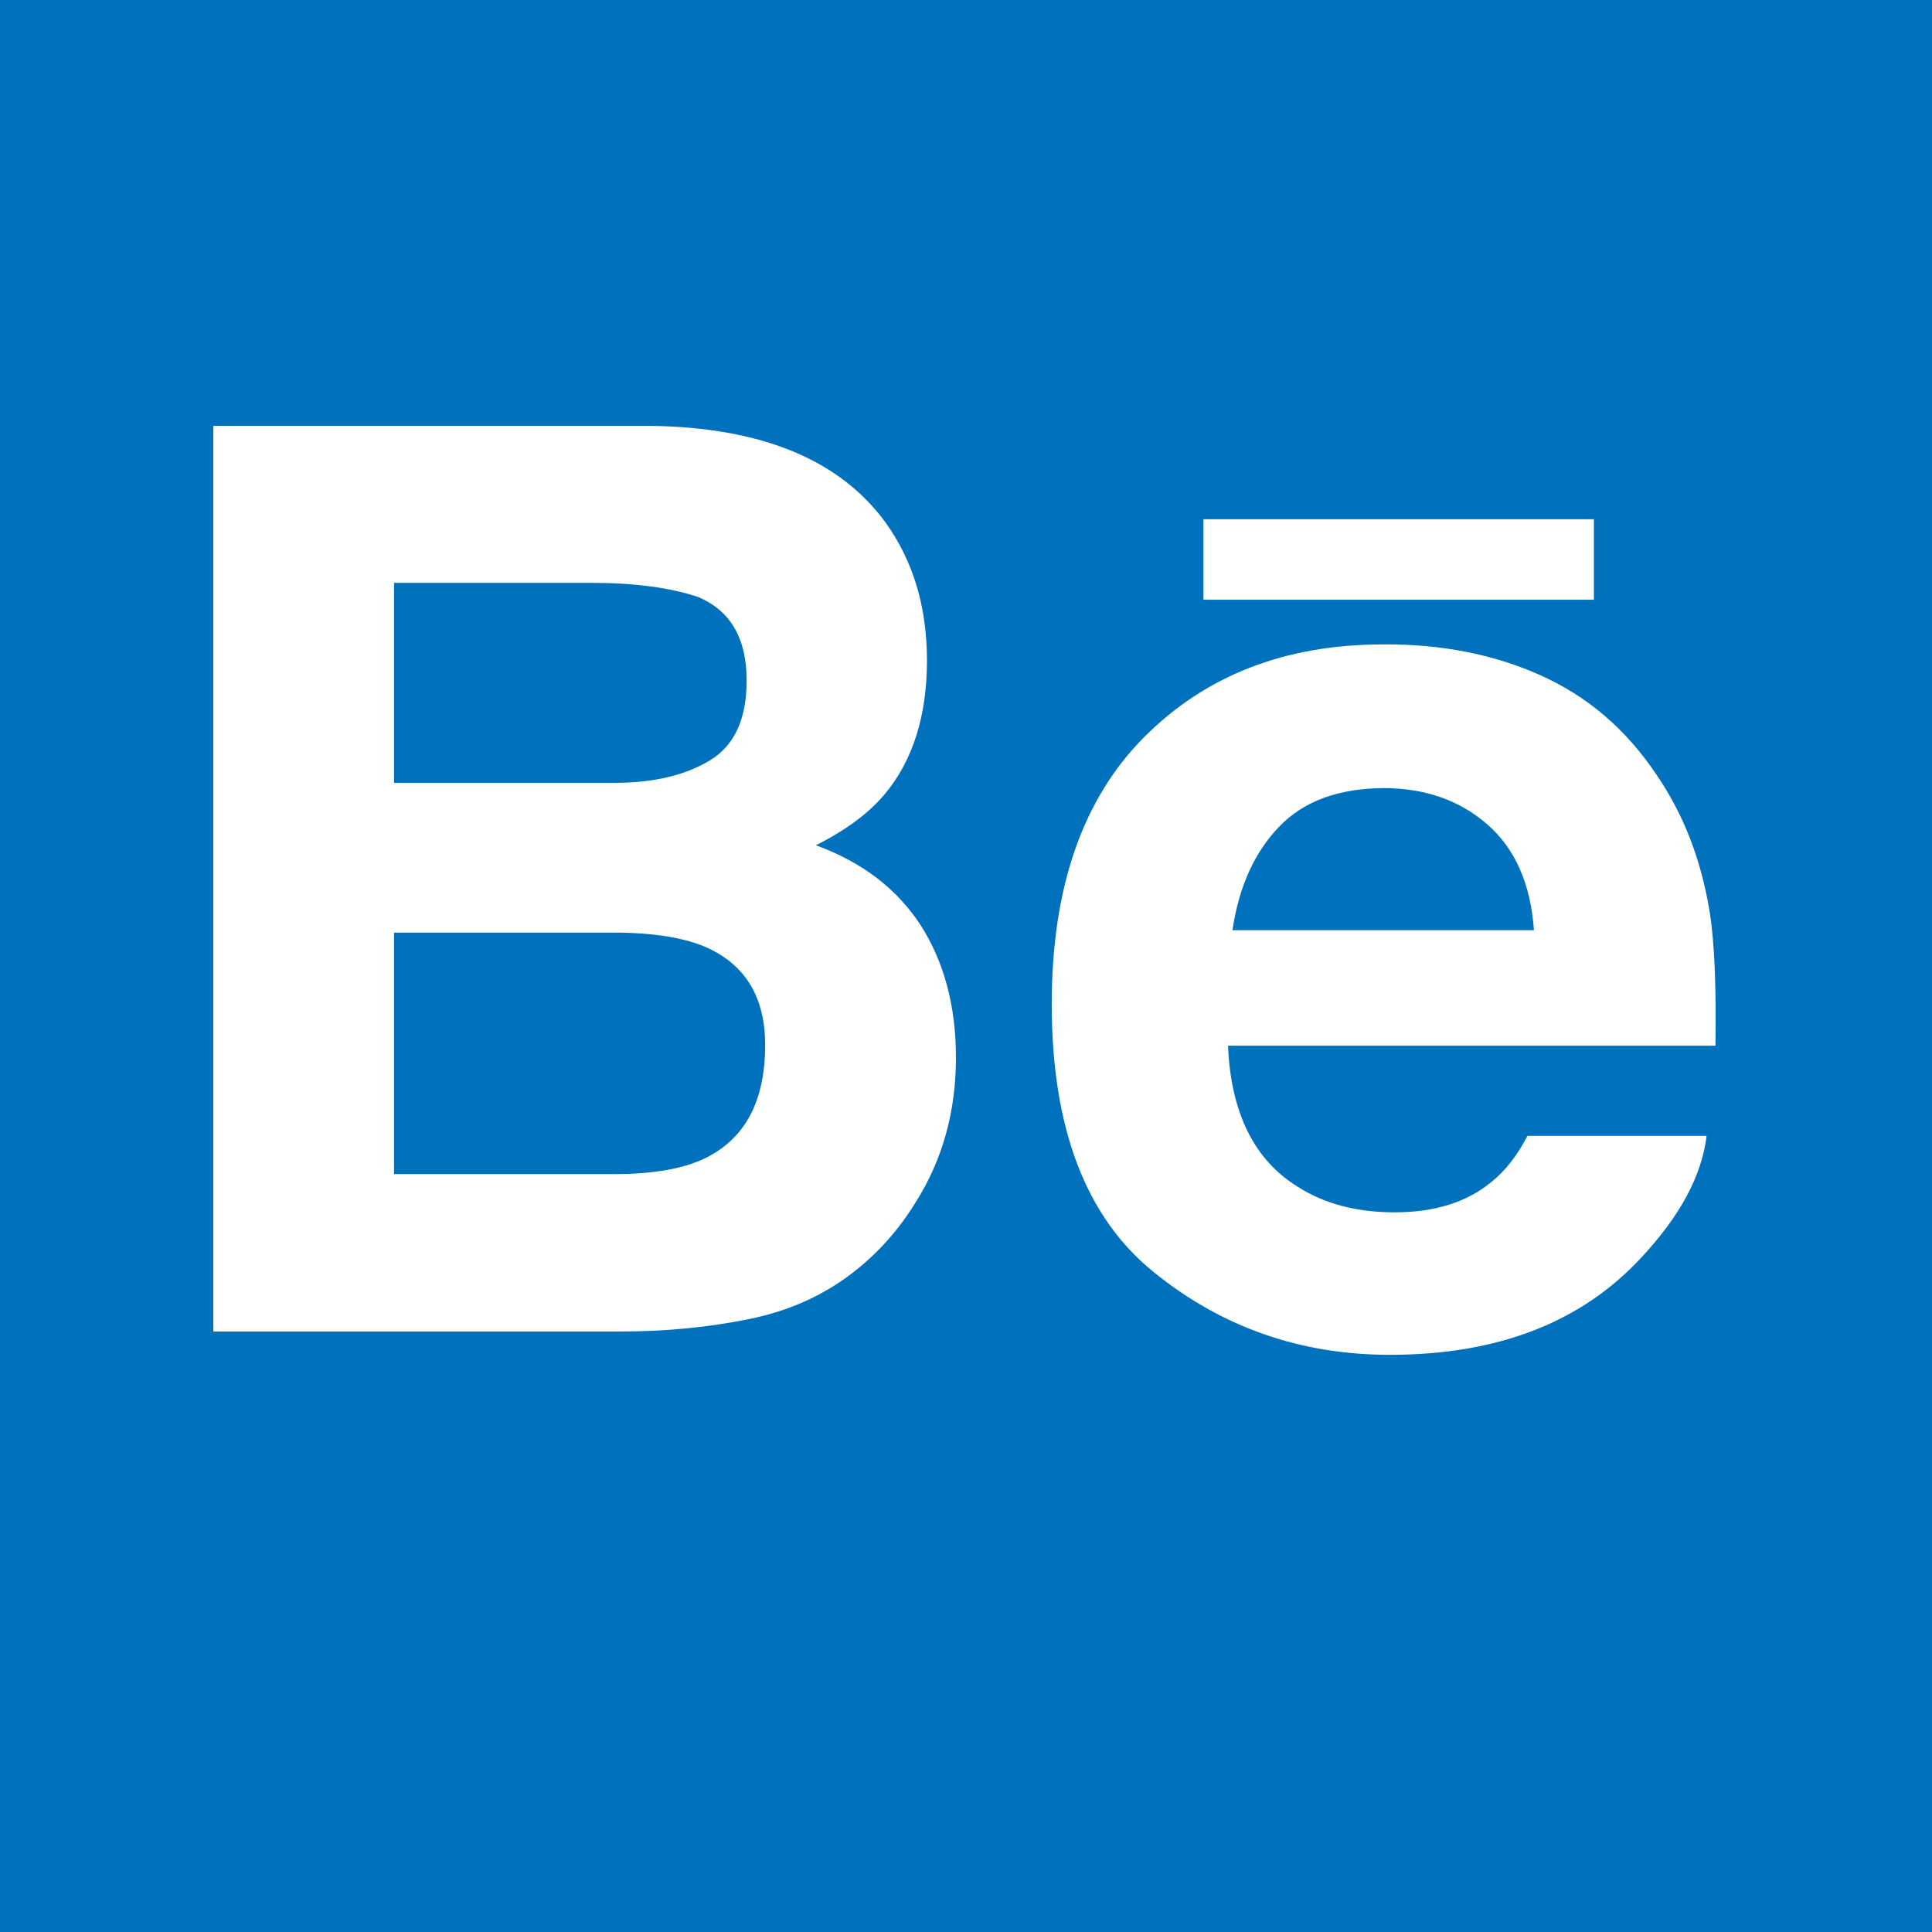
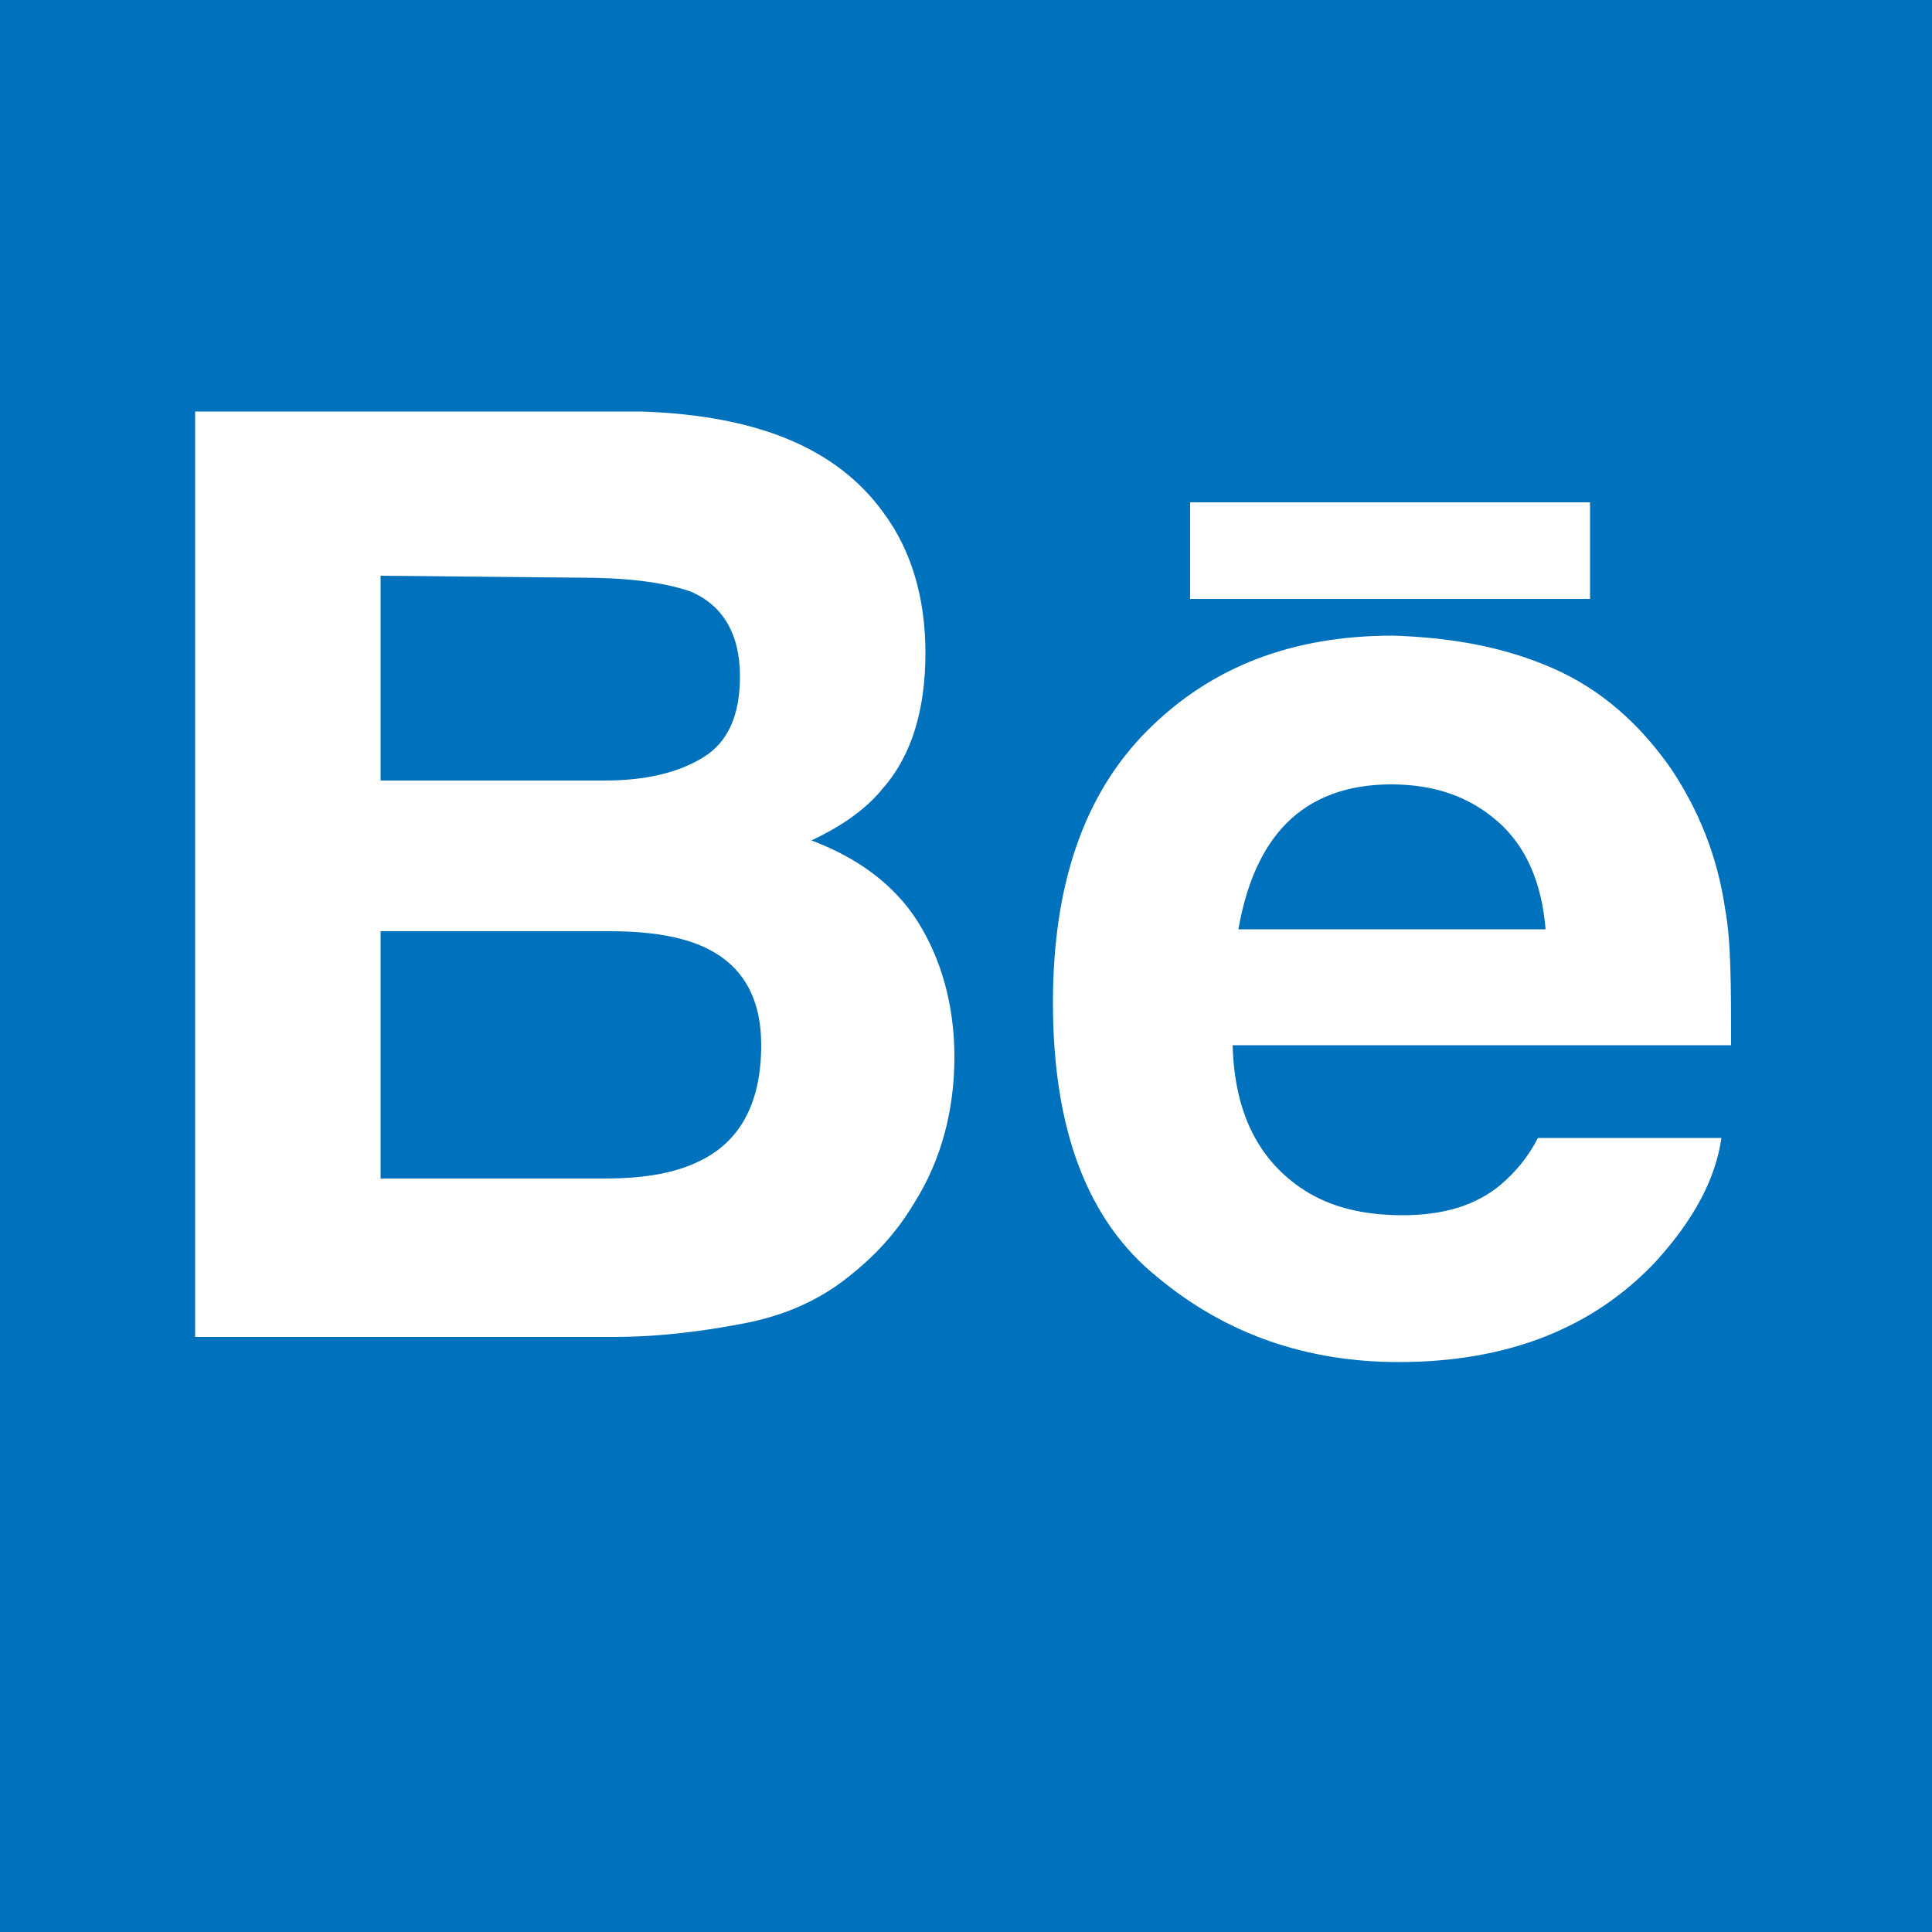
- <svg xmlns="http://www.w3.org/2000/svg" viewBox="0 0 480 480" enable-background="new 0 0 480 480">
-   <style type="text/css">.st0{fill:#63CDF1;} .st1{fill:#A67C52;} .st2{fill:#87D3E0;} .st3{fill:#0071BC;} .st4{fill:#FFFFFF;} .st5{fill:none;stroke:#FFFFFF;stroke-width:50;stroke-miterlimit:10;} .st6{fill:#FFFFFF;stroke:#FFFFFF;stroke-width:50;stroke-miterlimit:10;} .st7{fill:none;stroke:#FFFFFF;stroke-width:20;stroke-miterlimit:10;}</style>
-   <path class="st3" d="M0 0h480v480h-480z" />
-   <path class="st7" d="M299 139h97" />
-   <path class="st4" d="M220 129.8c6.9 9.6 10.3 21 10.3 34.3 0 13.7-3.5 24.8-10.4 33.1-3.9 4.7-9.6 9-17.2 12.8 11.5 4.2 20.1 10.8 26 19.8 5.8 9.1 8.8 20 8.8 33 0 13.3-3.3 25.3-10 35.9-4.3 7-9.6 12.9-15.9 17.7-7.2 5.5-15.6 9.3-25.4 11.3-9.8 2-20.4 3.1-31.8 3.1h-101.4v-225h108.7c27.5.4 46.9 8.4 58.3 24zm-122.1 15.1v49.6h54.7c9.8 0 17.7-1.9 23.8-5.6 6.1-3.7 9.1-10.3 9.1-19.8 0-10.5-4-17.4-12.1-20.8-6.9-2.3-15.8-3.5-26.6-3.5h-48.9zm0 86.8v60h54.6c9.8 0 17.3-1.3 22.8-4 9.9-4.9 14.8-14.2 14.8-28.1 0-11.7-4.8-19.7-14.3-24.1-5.3-2.4-12.8-3.7-22.5-3.8h-55.4zm284.9-63.9c11.6 5.2 21.2 13.4 28.7 24.6 6.8 9.9 11.2 21.3 13.3 34.4 1.2 7.6 1.6 18.6 1.4 33h-121.1c.7 16.7 6.5 28.4 17.4 35.1 6.6 4.2 14.6 6.3 24 6.3 9.9 0 18-2.5 24.1-7.6 3.4-2.7 6.4-6.6 8.9-11.4h44.5c-1.2 9.9-6.6 19.9-16.1 30.1-14.9 16.2-35.7 24.3-62.6 24.3-22.1 0-41.7-6.8-58.6-20.5-16.9-13.6-25.4-35.8-25.4-66.6 0-28.8 7.6-50.9 22.9-66.3s35.1-23.1 59.5-23.1c14.5-.1 27.5 2.5 39.1 7.7zm-65 37.6c-6.1 6.3-10 14.9-11.6 25.7h74.9c-.8-11.5-4.7-20.3-11.6-26.3-6.9-6-15.5-9-25.8-9-11.1.1-19.8 3.2-25.9 9.6z" />
+ <svg xmlns="http://www.w3.org/2000/svg" version="1.1" id="Layer_1" x="0px" y="0px" viewBox="190 190 100 100" enable-background="new 190 190 100 100" xml:space="preserve">
+   <path fill="#0071BC" d="M188.9,188.9h102.2v102.2H188.9V188.9z" />
+   <path fill="none" stroke="#FFFFFF" stroke-width="5" stroke-miterlimit="10" d="M251.6,218.5h20.7" />
+   <path fill="#FFFFFF" d="M235.7,216.5c1.5,2,2.2,4.5,2.2,7.3c0,2.9-0.7,5.3-2.2,7c-0.8,1-2,1.9-3.7,2.7c2.4,0.9,4.3,2.3,5.5,4.2  c1.2,1.9,1.9,4.3,1.9,7c0,2.8-0.7,5.4-2.1,7.6c-0.9,1.5-2,2.7-3.4,3.8c-1.5,1.2-3.3,2-5.4,2.4c-2.1,0.4-4.3,0.7-6.8,0.7h-21.6v-47.9  h23.1C229.2,211.5,233.3,213.2,235.7,216.5L235.7,216.5z M209.7,219.8v10.6h11.6c2.1,0,3.8-0.4,5.1-1.2c1.3-0.8,1.9-2.2,1.9-4.2  c0-2.2-0.9-3.7-2.6-4.4c-1.5-0.5-3.4-0.7-5.7-0.7L209.7,219.8L209.7,219.8z M209.7,238.2V251h11.6c2.1,0,3.7-0.3,4.9-0.9  c2.1-1,3.2-3,3.2-6c0-2.5-1-4.2-3-5.1c-1.1-0.5-2.7-0.8-4.8-0.8H209.7L209.7,238.2z M270.4,224.6c2.5,1.1,4.5,2.9,6.1,5.2  c1.4,2.1,2.4,4.5,2.8,7.3c0.3,1.6,0.3,4,0.3,7h-25.8c0.1,3.6,1.4,6,3.7,7.5c1.4,0.9,3.1,1.3,5.1,1.3c2.1,0,3.8-0.5,5.1-1.6  c0.7-0.6,1.4-1.4,1.9-2.4h9.5c-0.3,2.1-1.4,4.2-3.4,6.4c-3.2,3.4-7.6,5.2-13.3,5.2c-4.7,0-8.9-1.4-12.5-4.4  c-3.6-2.9-5.4-7.6-5.4-14.2c0-6.1,1.6-10.8,4.9-14.1c3.3-3.3,7.5-4.9,12.7-4.9C265.2,223,267.9,223.5,270.4,224.6L270.4,224.6z   M256.6,232.6c-1.3,1.3-2.1,3.2-2.5,5.5H270c-0.2-2.4-1-4.3-2.5-5.6c-1.5-1.3-3.3-1.9-5.5-1.9C259.7,230.6,257.9,231.3,256.6,232.6z  " />
</svg>
